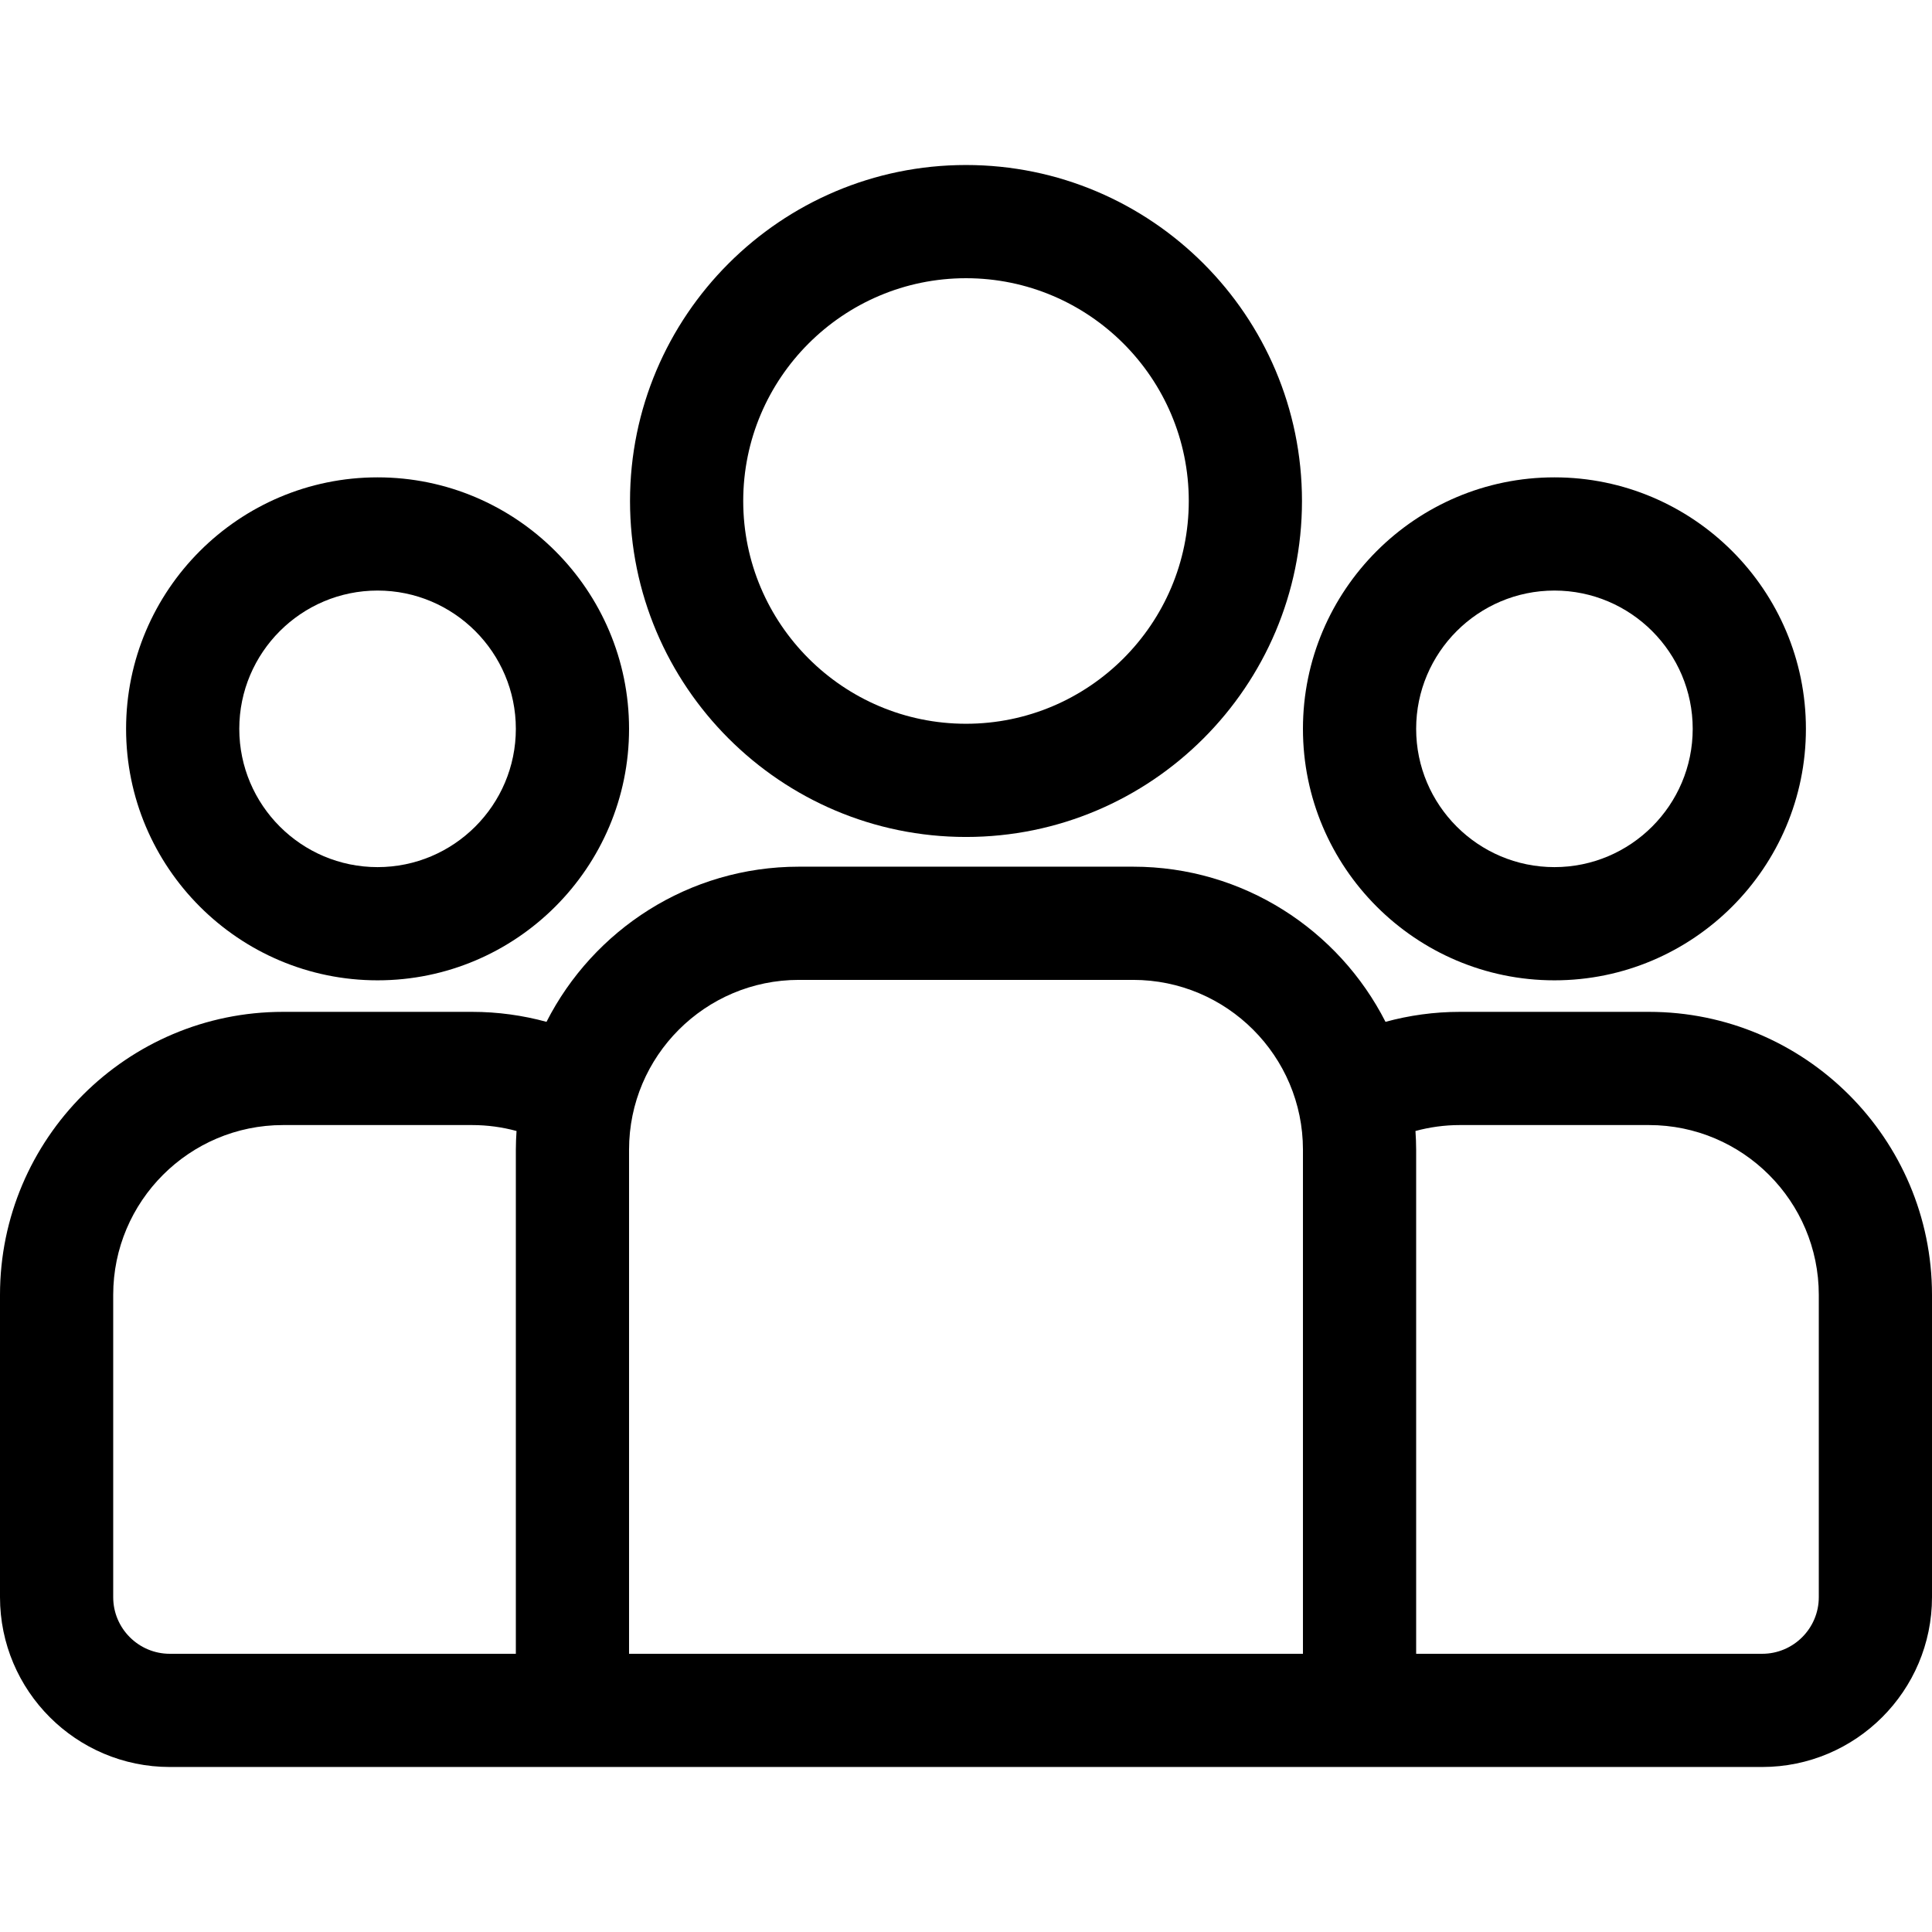
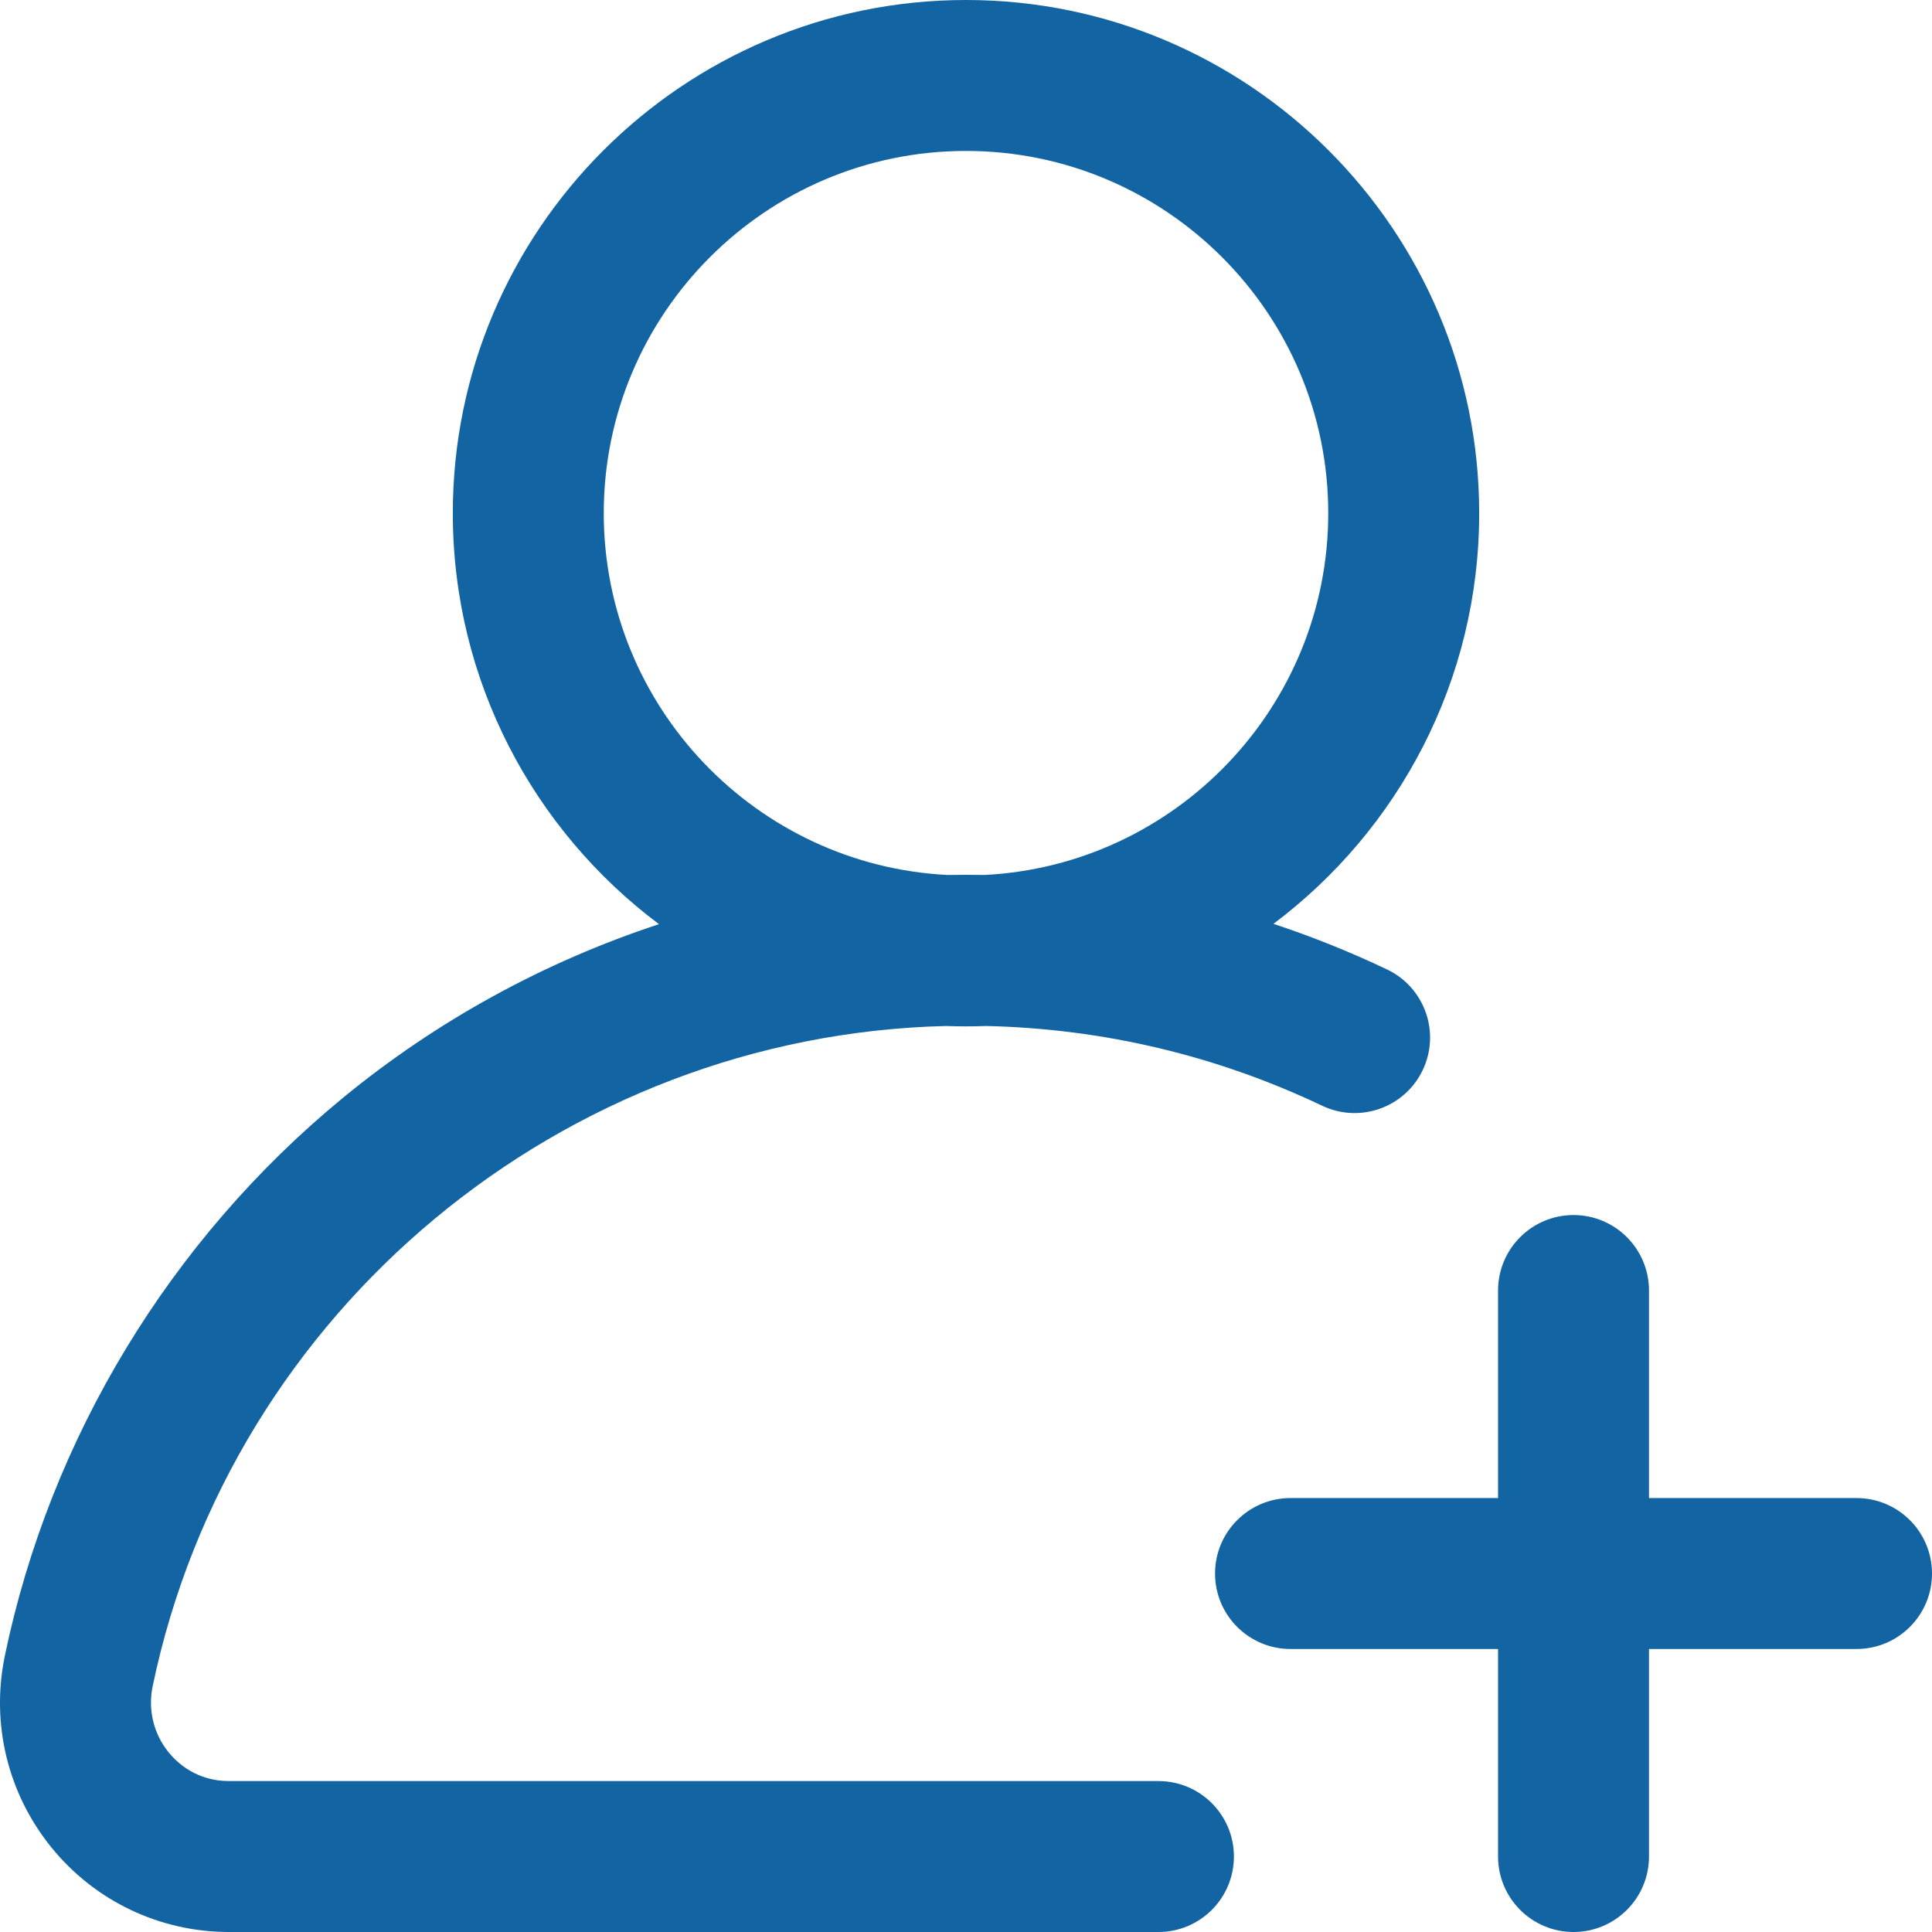
- <svg xmlns="http://www.w3.org/2000/svg" version="1.1" id="Capa_1" x="0px" y="0px" viewBox="0 0 512 512" style="enable-background:new 0 0 512 512;" xml:space="preserve">
+ <svg xmlns="http://www.w3.org/2000/svg" version="1.1" id="Capa_1" x="0px" y="0px" viewBox="0 0 512 512" style="enable-background:new 0 0 512 512;" xml:space="preserve" width="512px" height="512px" class="">
  <g>
    <g>
-       <path d="M437,268.152h-50.118c-6.821,0-13.425,0.932-19.71,2.646c-12.398-24.372-37.71-41.118-66.877-41.118h-88.59    c-29.167,0-54.479,16.746-66.877,41.118c-6.285-1.714-12.889-2.646-19.71-2.646H75c-41.355,0-75,33.645-75,75v80.118    c0,24.813,20.187,45,45,45h422c24.813,0,45-20.187,45-45v-80.118C512,301.797,478.355,268.152,437,268.152z M136.705,304.682    v133.589H45c-8.271,0-15-6.729-15-15v-80.118c0-24.813,20.187-45,45-45h50.118c4.072,0,8.015,0.553,11.769,1.572    C136.779,301.366,136.705,303.016,136.705,304.682z M345.295,438.271h-178.59V304.681c0-24.813,20.187-45,45-45h88.59    c24.813,0,45,20.187,45,45V438.271z M482,423.271c0,8.271-6.729,15-15,15h-91.705v-133.59c0-1.667-0.074-3.317-0.182-4.957    c3.754-1.018,7.697-1.572,11.769-1.572H437c24.813,0,45,20.187,45,45V423.271z" />
+       <g>
+         <path d="M367.57,256.909c-9.839-4.677-19.878-8.706-30.093-12.081C370.56,219.996,392,180.455,392,136C392,61.01,330.991,0,256,0    c-74.991,0-136,61.01-136,136c0,44.504,21.488,84.084,54.633,108.911c-30.368,9.998-58.863,25.555-83.803,46.069    c-45.732,37.617-77.529,90.086-89.532,147.743c-3.762,18.066,0.745,36.622,12.363,50.908C25.222,503.847,42.365,512,60.693,512    H307c11.046,0,20-8.954,20-20c0-11.046-8.954-20-20-20H60.693c-8.538,0-13.689-4.766-15.999-7.606    c-3.989-4.905-5.533-11.29-4.236-17.519c20.755-99.695,108.691-172.521,210.24-174.977c1.759,0.068,3.526,0.102,5.302,0.102    c1.793,0,3.578-0.035,5.354-0.104c31.12,0.73,61.05,7.832,89.044,21.14c9.977,4.74,21.907,0.499,26.649-9.478    C381.789,273.582,377.547,261.651,367.57,256.909z M260.878,231.877c-1.623-0.029-3.249-0.044-4.878-0.044    c-1.614,0-3.228,0.016-4.84,0.046C200.465,229.35,160,187.312,160,136c0-52.935,43.065-96,96-96s96,43.065,96,96    C352,187.299,311.555,229.329,260.878,231.877z" data-original="#000000" class="active-path" data-old_color="#000000" fill="#1264A3" />
+       </g>
+     </g>
+     <g>
+       <g>
+         <path d="M492,397h-55v-55c0-11.046-8.954-20-20-20c-11.046,0-20,8.954-20,20v55h-55c-11.046,0-20,8.954-20,20    c0,11.046,8.954,20,20,20h55v55c0,11.046,8.954,20,20,20c11.046,0,20-8.954,20-20v-55h55c11.046,0,20-8.954,20-20    C512,405.954,503.046,397,492,397z" data-original="#000000" class="active-path" data-old_color="#000000" fill="#1264A3" />
+       </g>
    </g>
  </g>
-   <g>
-     <g>
-       <path d="M100.06,126.504c-36.749,0-66.646,29.897-66.646,66.646c-0.001,36.749,29.897,66.646,66.646,66.646    c36.748,0,66.646-29.897,66.646-66.646C166.706,156.401,136.809,126.504,100.06,126.504z M100.059,229.796    c-20.207,0-36.646-16.439-36.646-36.646c0-20.207,16.439-36.646,36.646-36.646c20.207,0,36.646,16.439,36.646,36.646    C136.705,213.357,120.266,229.796,100.059,229.796z" />
-     </g>
-   </g>
-   <g>
-     <g>
-       <path d="M256,43.729c-49.096,0-89.038,39.942-89.038,89.038c0,49.096,39.942,89.038,89.038,89.038s89.038-39.942,89.038-89.038    C345.038,83.672,305.096,43.729,256,43.729z M256,191.805c-32.554,0-59.038-26.484-59.038-59.038    c0-32.553,26.484-59.038,59.038-59.038s59.038,26.484,59.038,59.038C315.038,165.321,288.554,191.805,256,191.805z" />
-     </g>
-   </g>
-   <g>
-     <g>
-       <path d="M411.94,126.504c-36.748,0-66.646,29.897-66.646,66.646c0.001,36.749,29.898,66.646,66.646,66.646    c36.749,0,66.646-29.897,66.646-66.646C478.586,156.401,448.689,126.504,411.94,126.504z M411.94,229.796    c-20.206,0-36.646-16.439-36.646-36.646c0.001-20.207,16.44-36.646,36.646-36.646c20.207,0,36.646,16.439,36.646,36.646    C448.586,213.357,432.147,229.796,411.94,229.796z" />
-     </g>
-   </g>
-   <g>
- </g>
-   <g>
- </g>
-   <g>
- </g>
-   <g>
- </g>
-   <g>
- </g>
-   <g>
- </g>
-   <g>
- </g>
-   <g>
- </g>
-   <g>
- </g>
-   <g>
- </g>
-   <g>
- </g>
-   <g>
- </g>
-   <g>
- </g>
-   <g>
- </g>
-   <g>
- </g>
</svg>
